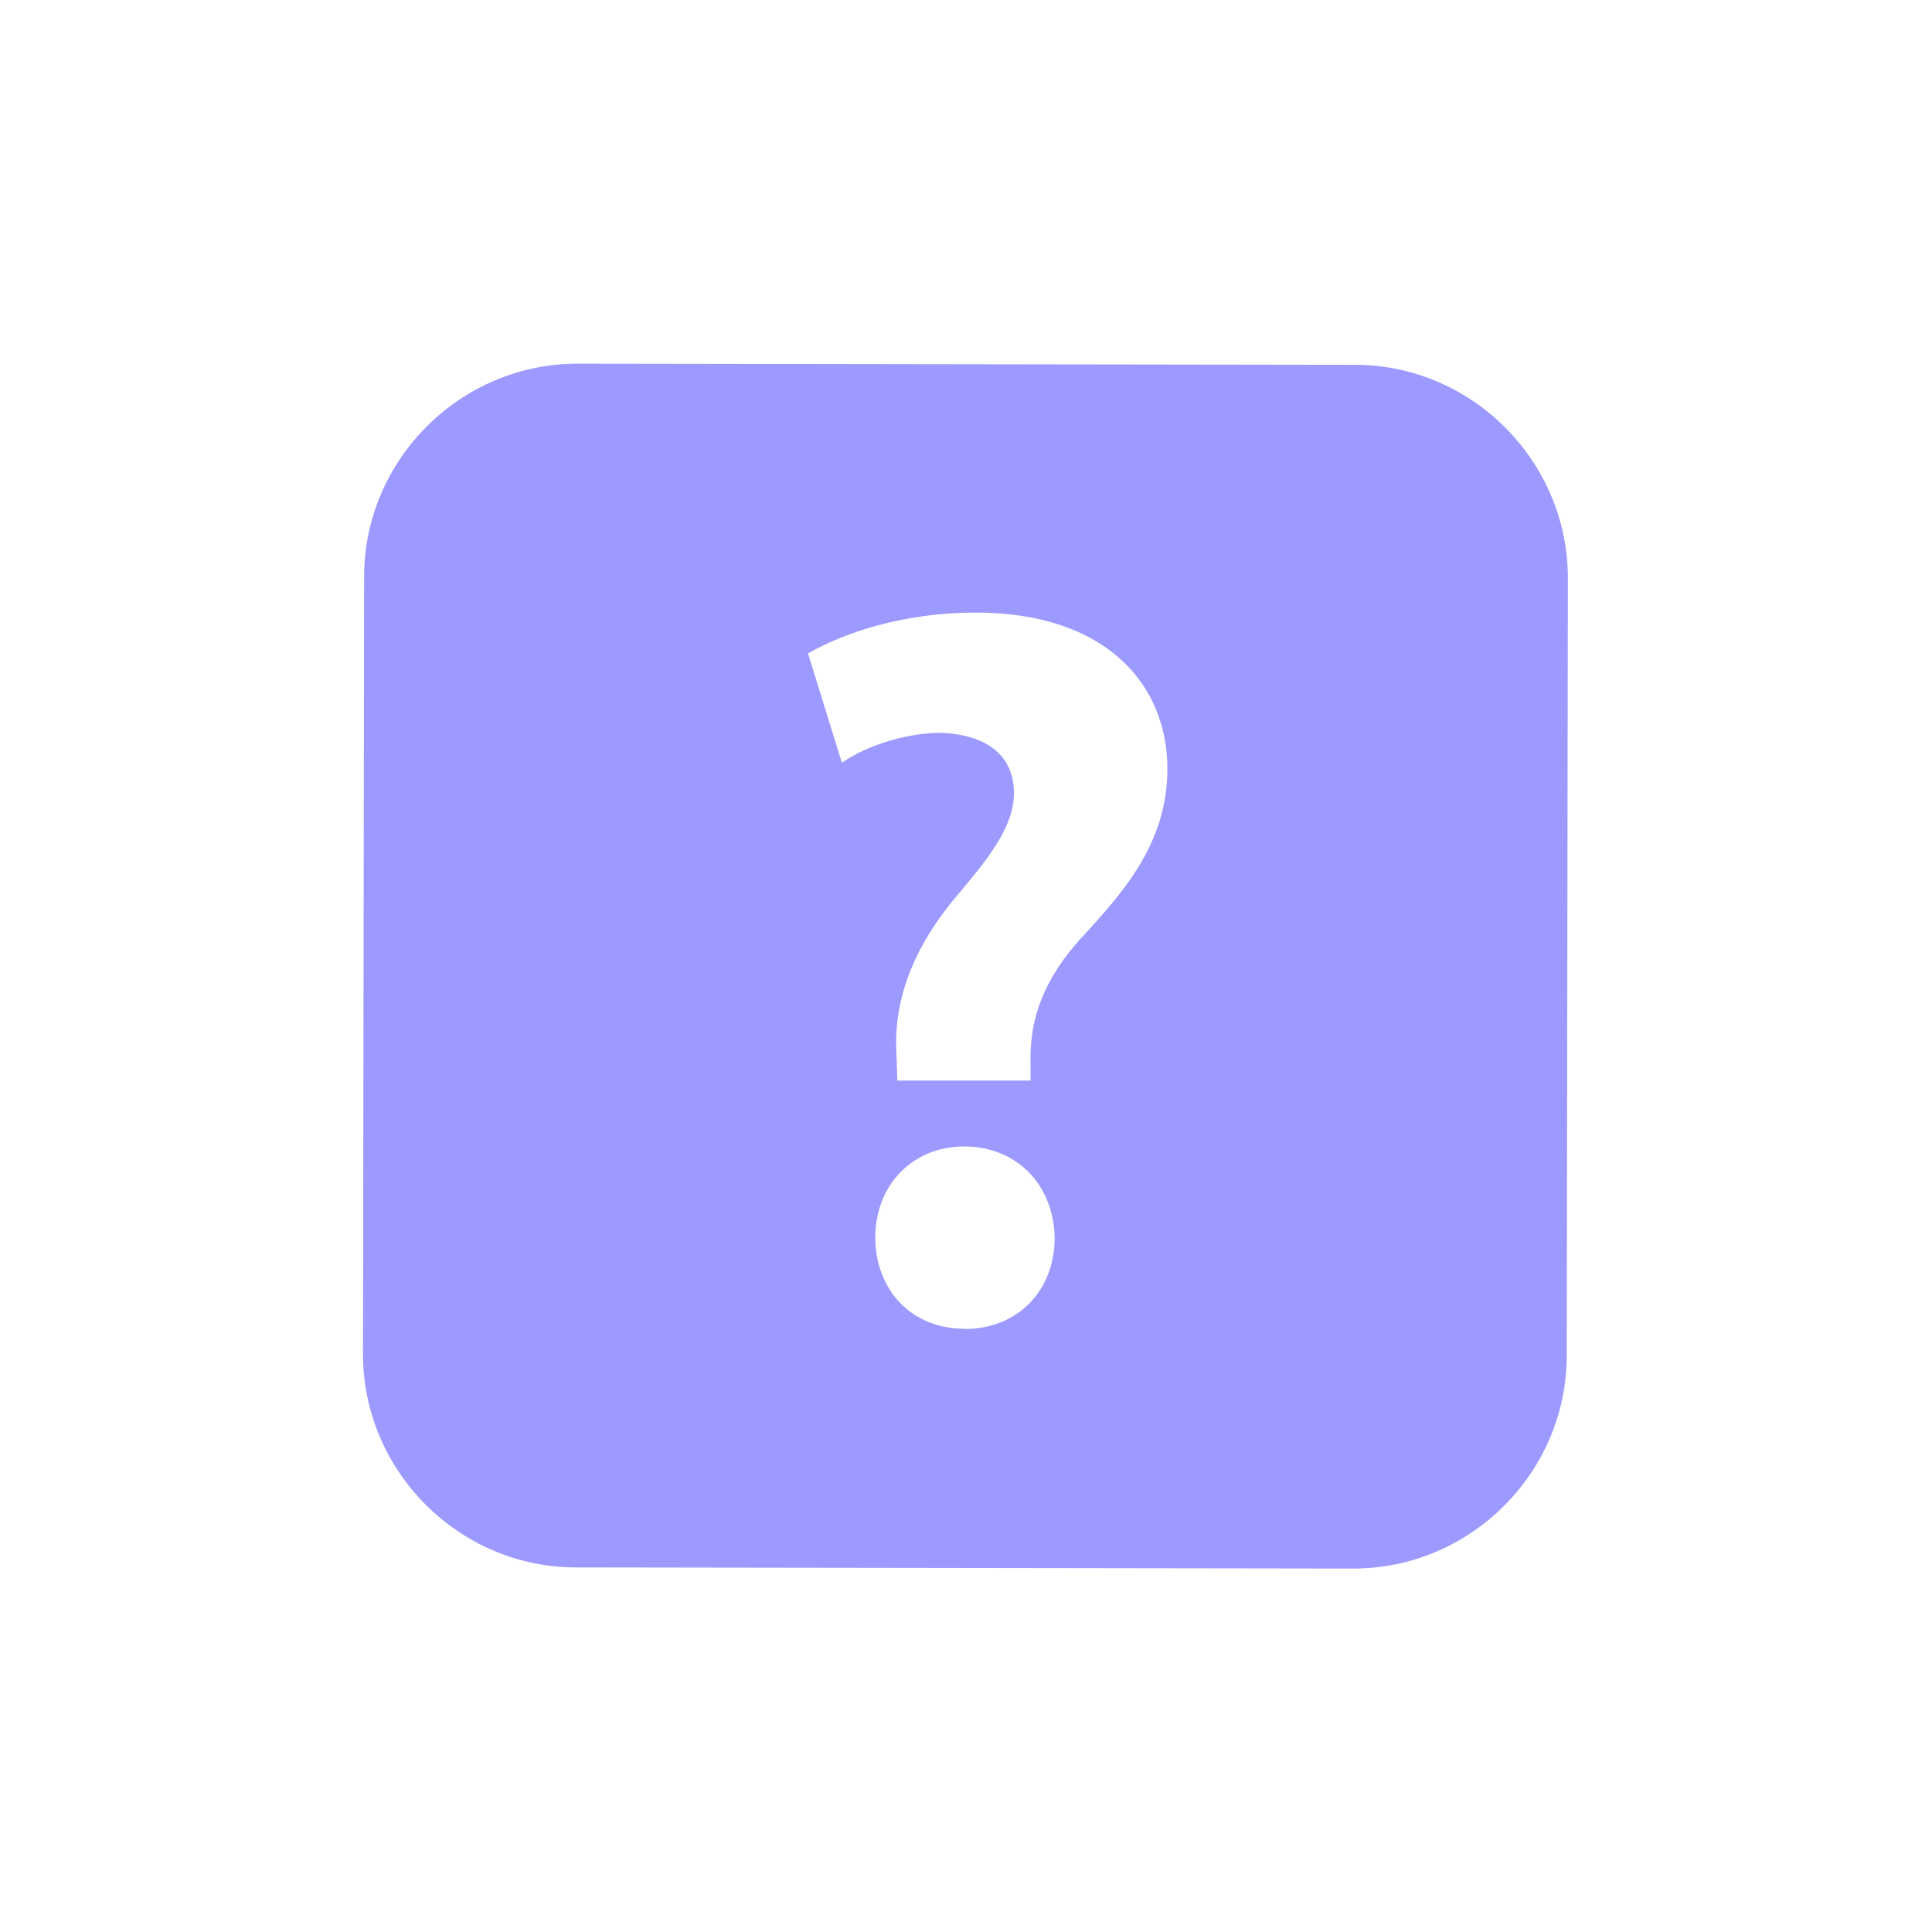
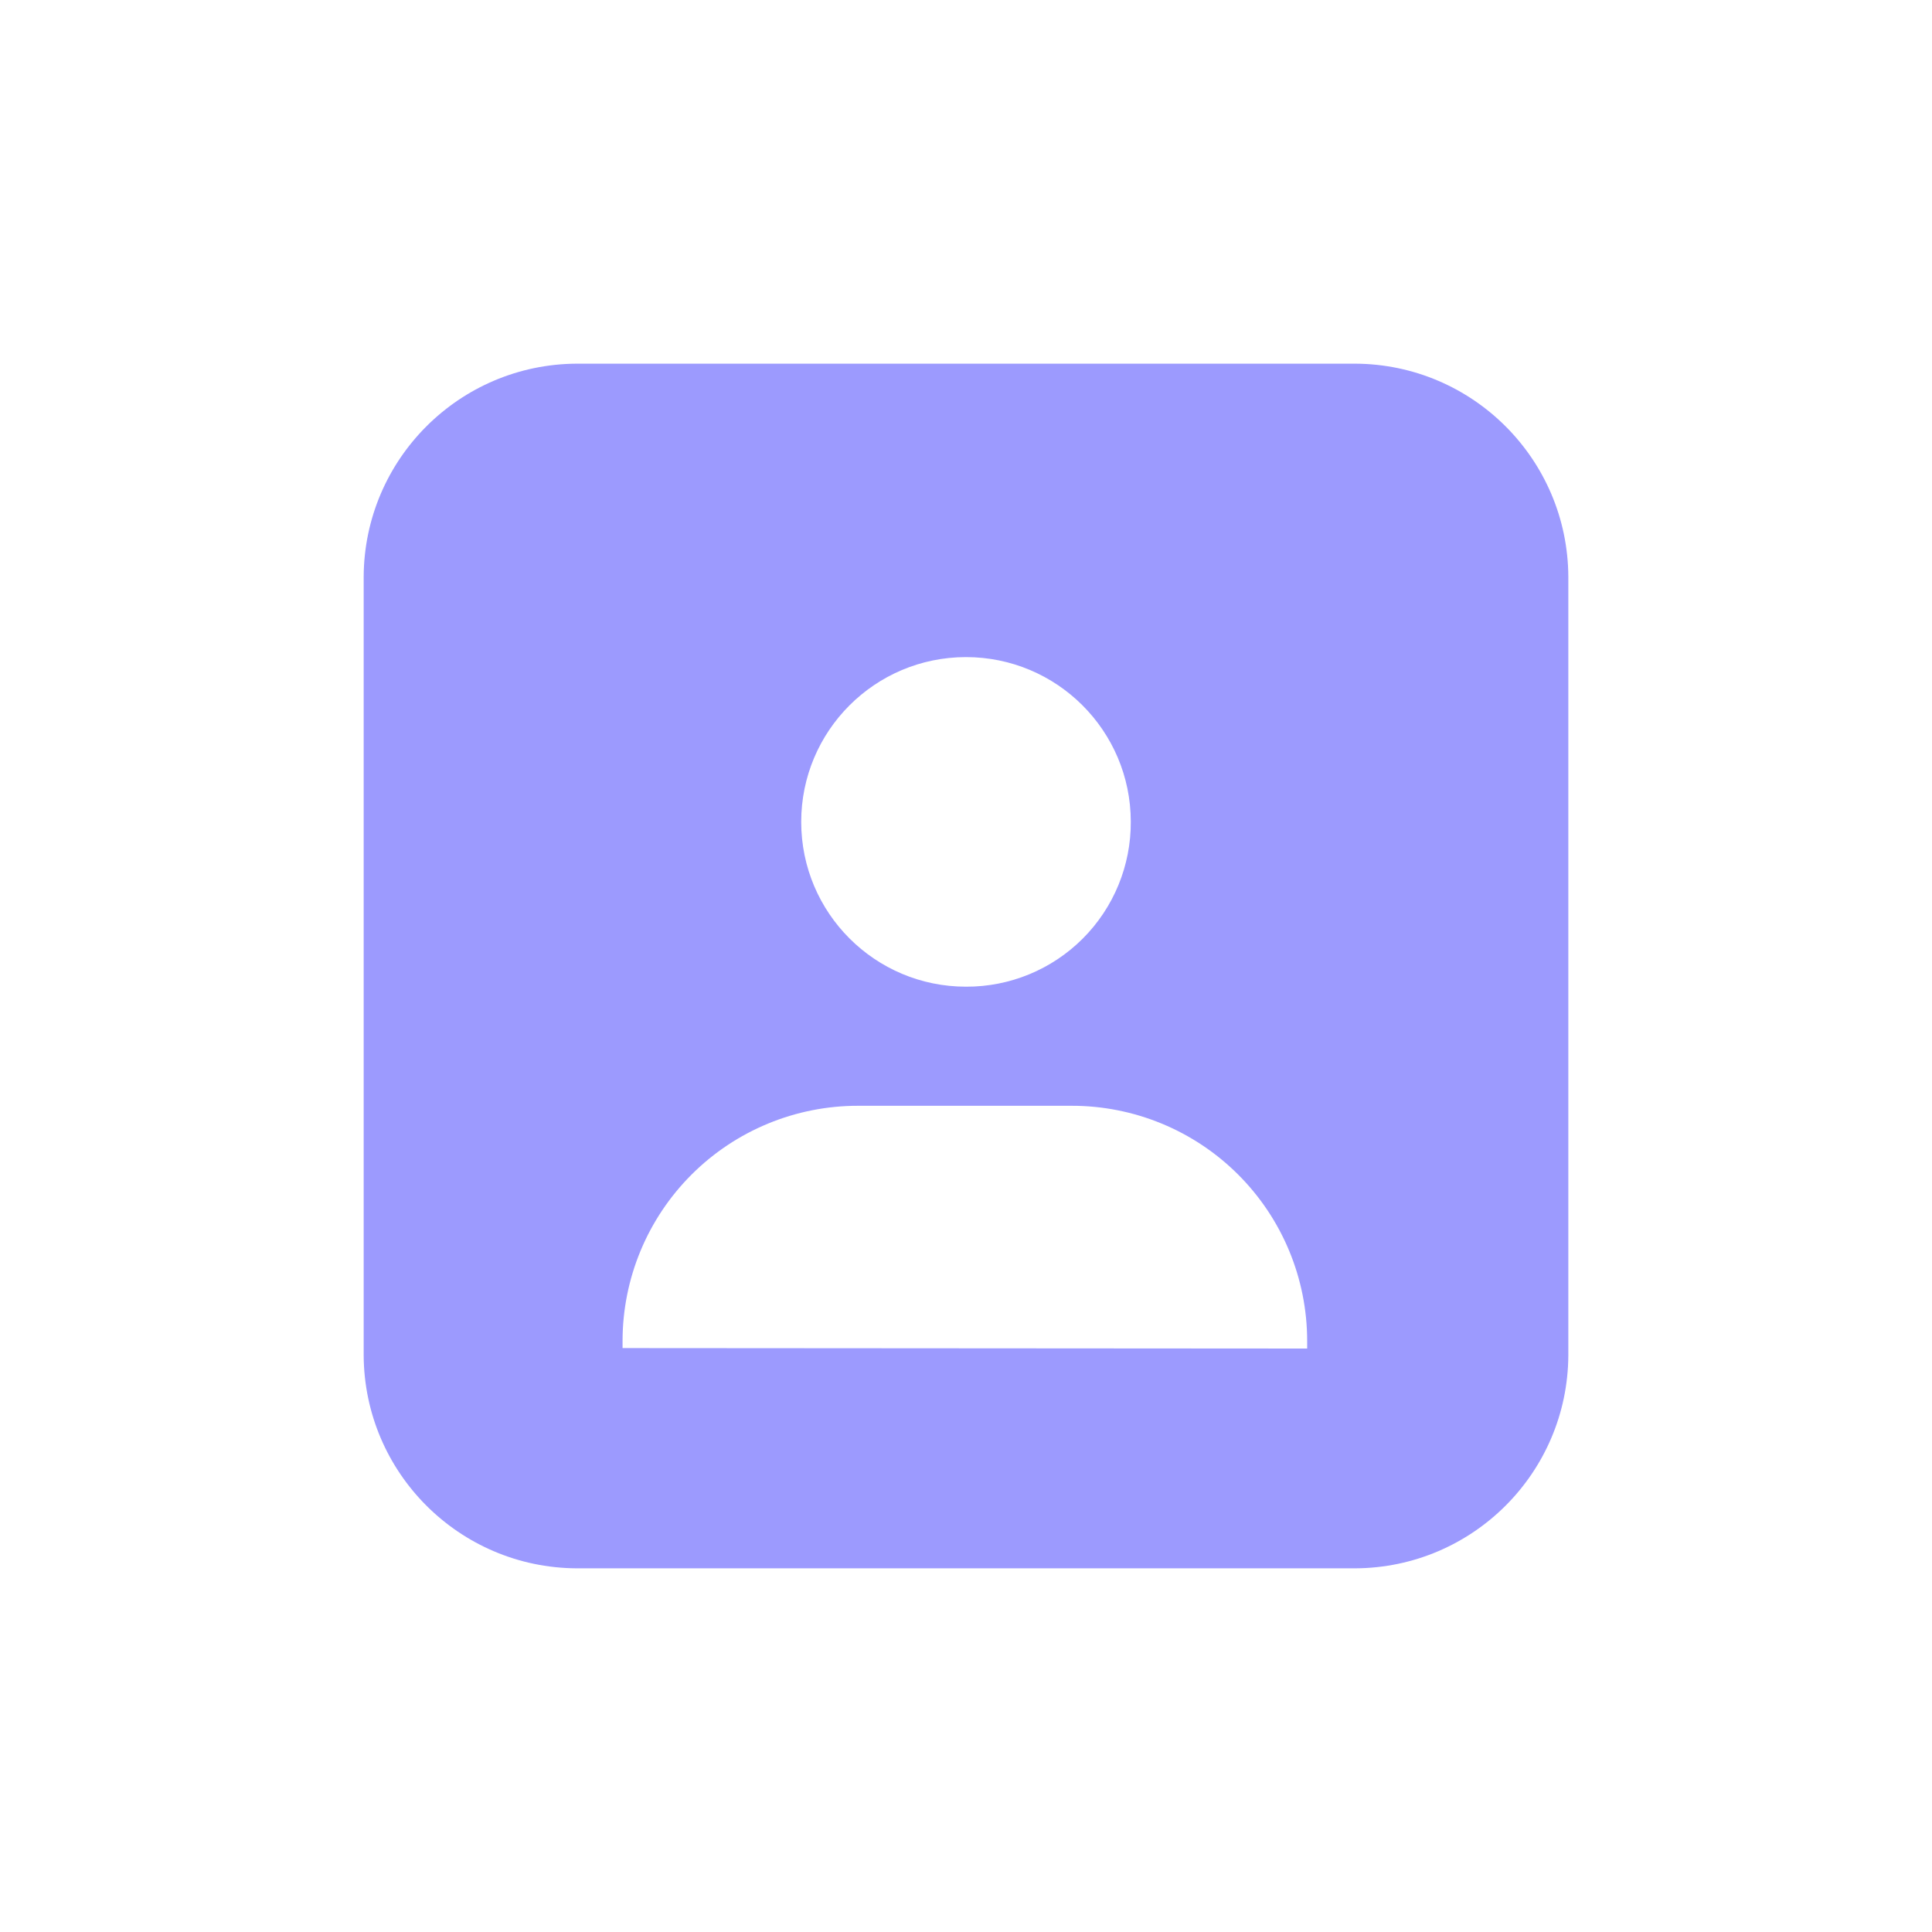
- <svg xmlns="http://www.w3.org/2000/svg" width="200" height="200" viewBox="0 0 85 85" id="identity">
-   <path style="fill:rgb(156,154,254)" d="m59.63,16.05l-34.23-.05c-5.13,0-9.37,4.21-9.38,9.35l-.05,34.23c0,5.13,4.21,9.37,9.35,9.38l34.23.05c5.13,0,9.37-4.21,9.38-9.35l.05-34.23c0-5.13-4.21-9.37-9.35-9.38Zm-17.2,42.41c-2.34,0-3.92-1.72-3.92-4.02s1.64-4.01,3.93-4,3.92,1.68,3.96,4.02c0,2.29-1.59,4.01-3.97,4.01Zm5.16-17.22c-1.63,1.8-2.3,3.52-2.25,5.51v.79s-5.86,0-5.86,0l-.04-1.15c-.13-2.25.62-4.54,2.61-6.92,1.41-1.67,2.56-3.08,2.56-4.58s-1.01-2.56-3.21-2.65c-1.45,0-3.22.52-4.36,1.32l-1.49-4.81c1.59-.92,4.23-1.8,7.36-1.8,5.82,0,8.46,3.23,8.45,6.89,0,3.35-2.08,5.55-3.76,7.4Z" />
+ <svg xmlns="http://www.w3.org/2000/svg" width="200" height="200" viewBox="0 0 85 85" id="identity_individual">
+   <path style="fill:rgb(156,154,254)" d="M16,59.63V25.37A9.42,9.42,0,0,1,25.37,16H59.63A9.42,9.42,0,0,1,69,25.37V59.63A9.42,9.42,0,0,1,59.63,69H25.37A9.42,9.42,0,0,1,16,59.63Zm41.51-.3V59A10.35,10.35,0,0,0,47.14,48.65H37.76A10.35,10.35,0,0,0,27.39,59v.31ZM49.75,36.15a7.25,7.25,0,1,0-7.25,7.26A7.22,7.22,0,0,0,49.75,36.15Z" />
</svg>
